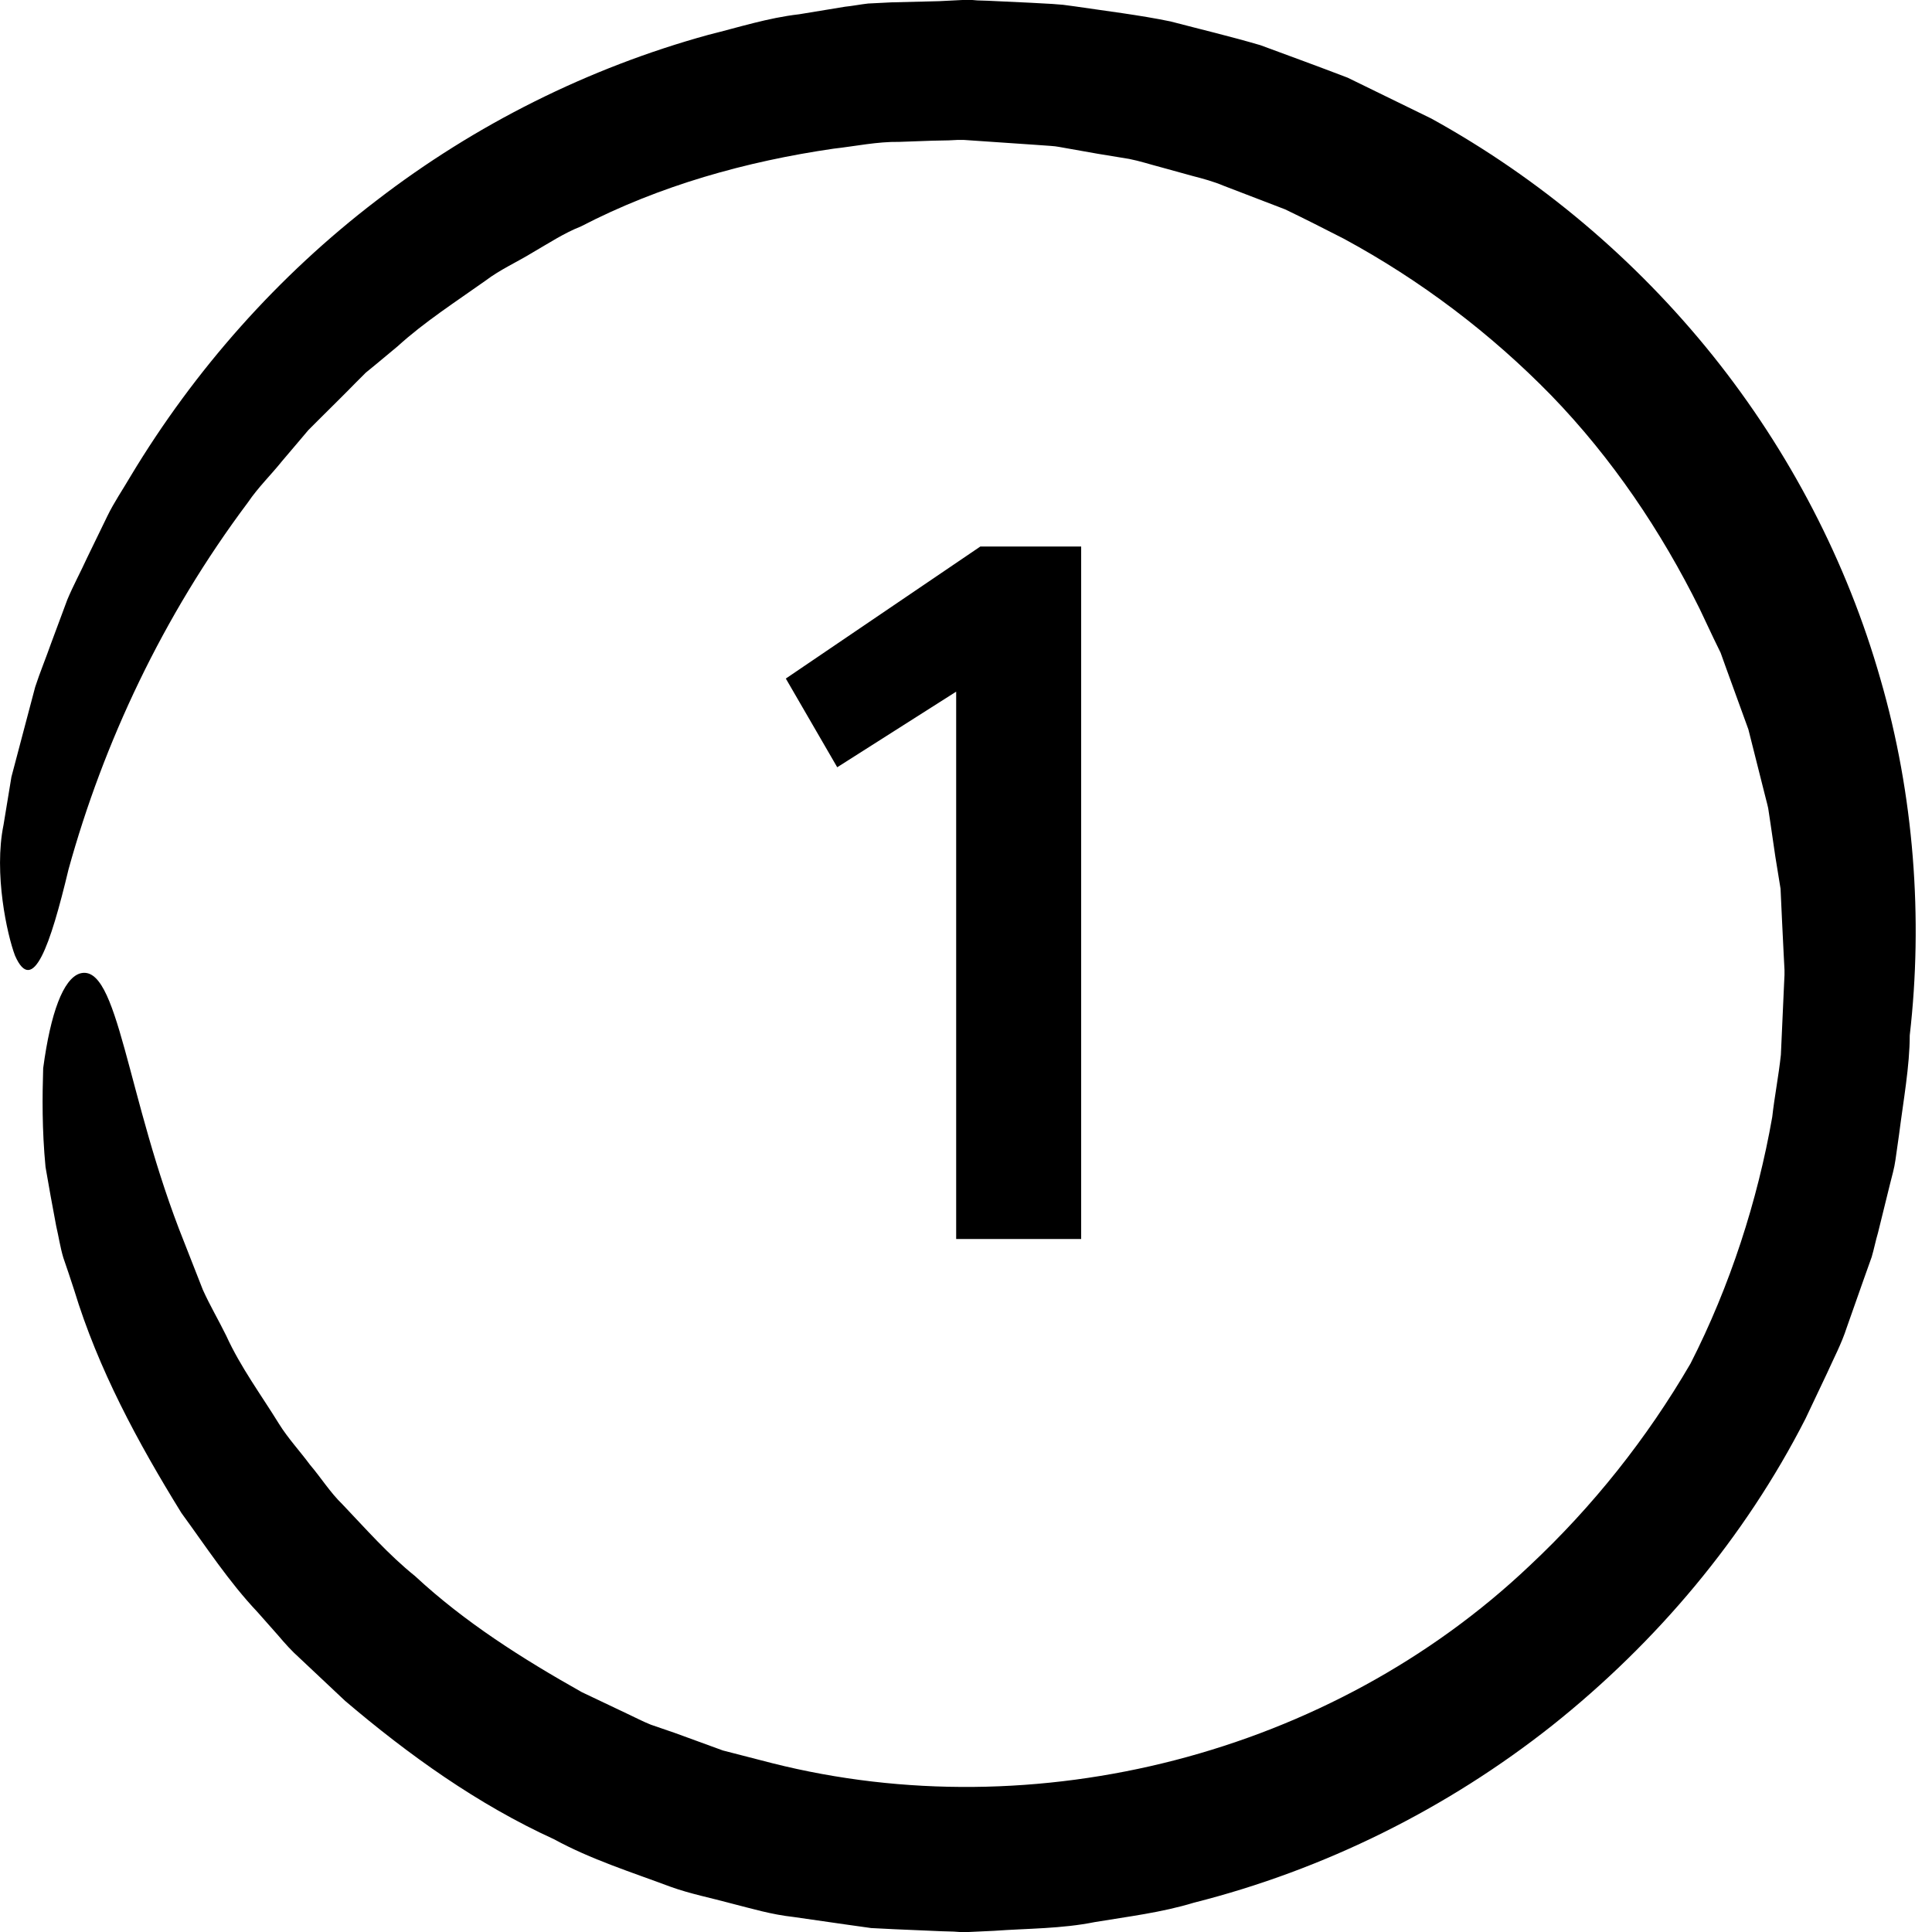
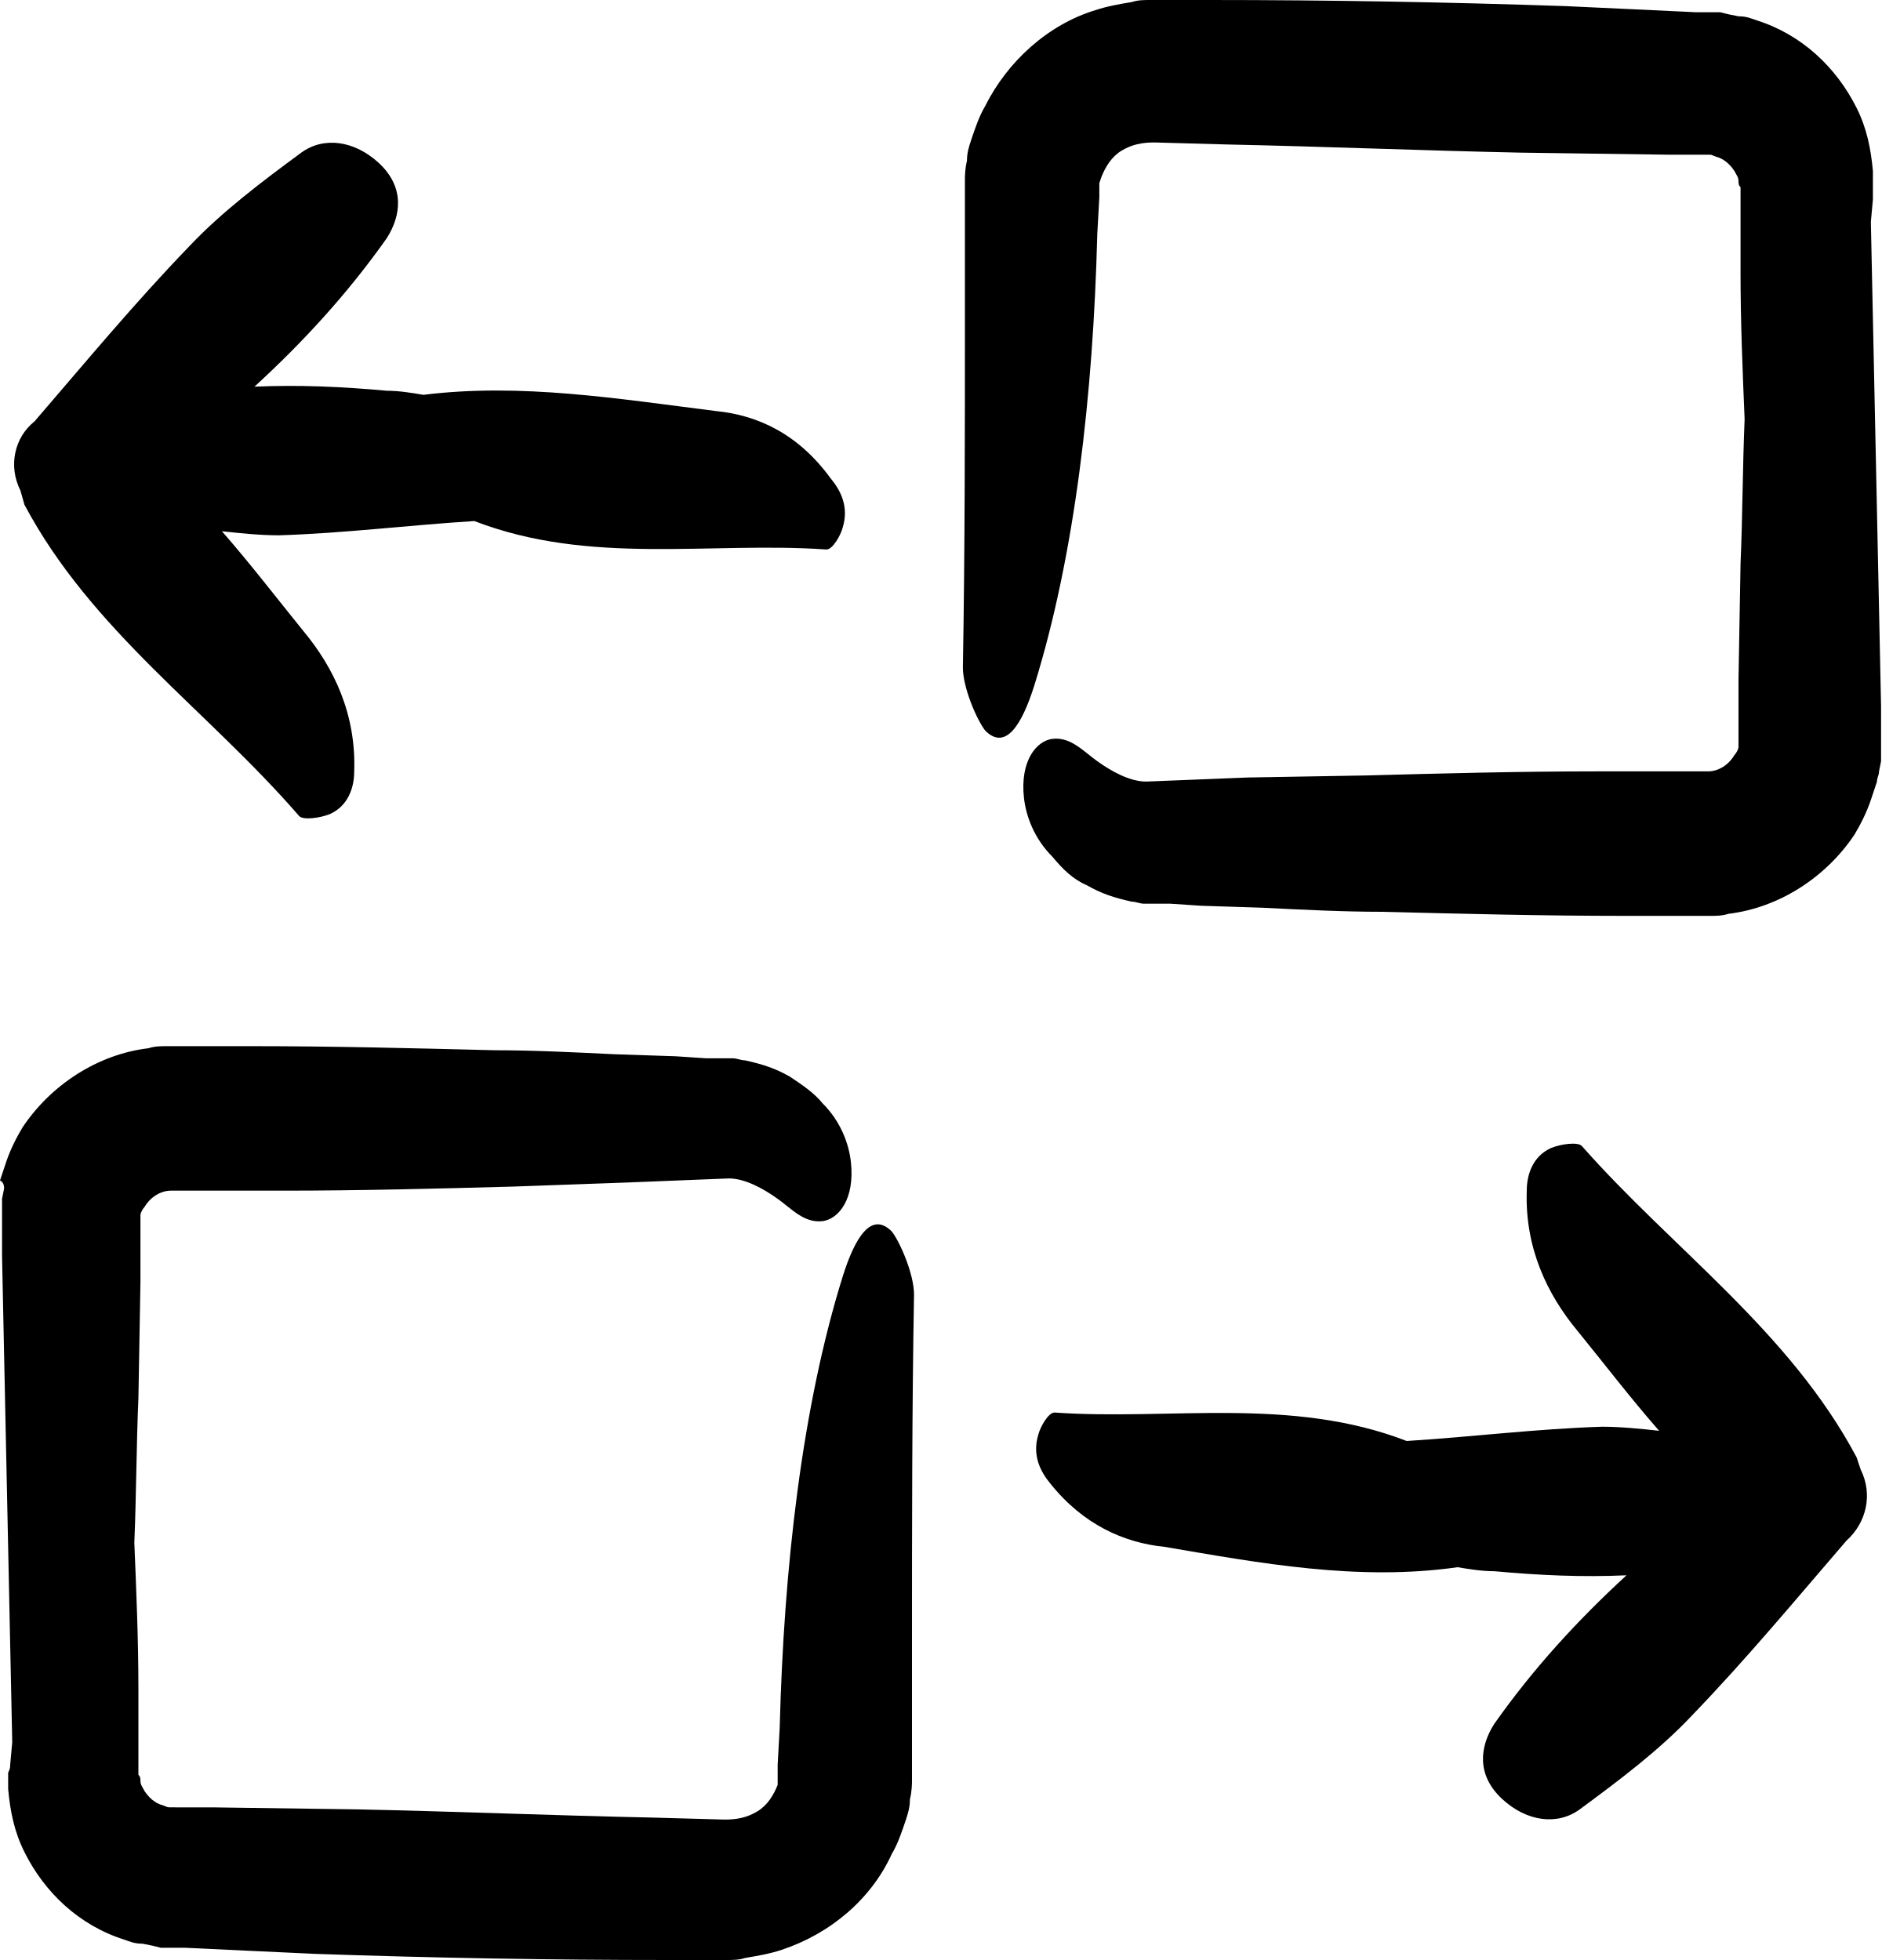
- <svg xmlns="http://www.w3.org/2000/svg" width="23" height="23" viewBox="0 0 23 23" fill="none">
-   <path d="M11.383 14.75V8.234L9.967 9.134L9.355 8.078L11.671 6.506H12.871V14.75H11.383Z" fill="black" />
-   <path d="M7.748 20.532C7.653 20.494 7.564 20.447 7.474 20.405L6.927 20.145C6.223 19.749 5.534 19.314 4.94 18.762C4.624 18.508 4.355 18.201 4.076 17.908C3.93 17.767 3.822 17.592 3.689 17.436C3.567 17.271 3.43 17.125 3.321 16.95C3.109 16.606 2.864 16.276 2.694 15.903C2.604 15.719 2.5 15.544 2.415 15.355L2.193 14.789C1.5 13.062 1.41 11.448 0.948 11.59C0.754 11.656 0.603 12.052 0.514 12.717C0.504 13.048 0.499 13.444 0.542 13.893C0.58 14.114 0.622 14.35 0.669 14.596C0.698 14.718 0.716 14.846 0.754 14.973C0.797 15.096 0.839 15.223 0.882 15.355C1.169 16.299 1.641 17.172 2.16 18.012C2.453 18.413 2.722 18.828 3.066 19.192L3.312 19.47C3.392 19.565 3.477 19.659 3.567 19.739L4.109 20.249C4.864 20.891 5.685 21.48 6.596 21.896C7.035 22.136 7.516 22.287 7.984 22.462C8.22 22.547 8.465 22.594 8.706 22.66C8.951 22.722 9.182 22.792 9.446 22.821L10.065 22.91L10.371 22.953L10.65 22.967L11.211 22.991L11.353 22.995L11.424 23H11.457H11.499H11.504H11.513H11.532L11.834 22.986C12.235 22.957 12.636 22.962 13.033 22.882C13.429 22.816 13.826 22.769 14.213 22.651C15.765 22.259 17.228 21.532 18.479 20.541C19.724 19.55 20.772 18.305 21.494 16.889L21.749 16.351C21.829 16.172 21.923 15.997 21.985 15.804L22.183 15.242L22.282 14.964C22.31 14.869 22.329 14.77 22.357 14.676L22.499 14.1C22.523 14.001 22.551 13.911 22.565 13.808L22.608 13.505C22.659 13.104 22.735 12.689 22.735 12.326C22.895 10.938 22.787 9.466 22.386 8.084C21.989 6.691 21.305 5.375 20.39 4.233C19.474 3.091 18.332 2.124 17.039 1.411L16.044 0.925C15.699 0.793 15.35 0.665 15.005 0.538C14.651 0.434 14.293 0.349 13.934 0.255C13.566 0.179 13.174 0.132 12.797 0.076L12.655 0.057L12.528 0.047L12.273 0.033L11.763 0.009L11.636 0.005L11.575 0H11.509H11.49H11.457L11.178 0.014L10.612 0.028L10.334 0.042C10.244 0.052 10.15 0.071 10.06 0.08L9.513 0.17C9.144 0.212 8.791 0.326 8.432 0.415C7.007 0.807 5.657 1.482 4.487 2.383C3.312 3.28 2.316 4.403 1.556 5.667C1.462 5.828 1.358 5.979 1.278 6.144L1.037 6.64C0.962 6.805 0.872 6.97 0.801 7.14L0.608 7.659C0.547 7.833 0.476 8.003 0.419 8.178L0.278 8.711L0.136 9.249L0.042 9.82C-0.076 10.396 0.084 11.127 0.179 11.377C0.391 11.859 0.598 11.259 0.816 10.349C1.231 8.848 1.934 7.338 2.953 5.979C3.071 5.804 3.227 5.653 3.359 5.488L3.567 5.243L3.671 5.12L3.784 5.007C3.935 4.856 4.09 4.705 4.242 4.549L4.355 4.436L4.482 4.332L4.732 4.124C5.053 3.832 5.421 3.596 5.78 3.341C5.954 3.209 6.157 3.119 6.341 3.006C6.53 2.897 6.714 2.775 6.917 2.695C7.856 2.208 8.885 1.921 9.923 1.77C10.183 1.741 10.442 1.685 10.706 1.689L11.098 1.675L11.296 1.671L11.395 1.666H11.443H11.466H11.476L12.297 1.722L12.509 1.737C12.58 1.741 12.636 1.755 12.698 1.765L13.071 1.831L13.443 1.892C13.566 1.916 13.694 1.958 13.821 1.991L14.198 2.095C14.326 2.128 14.448 2.161 14.571 2.213L15.298 2.492C15.534 2.605 15.765 2.723 15.996 2.841C16.912 3.336 17.747 3.969 18.469 4.709C19.191 5.455 19.776 6.323 20.234 7.248L20.399 7.597L20.484 7.772L20.55 7.956L20.814 8.683L21.003 9.433C21.017 9.494 21.036 9.556 21.05 9.622L21.079 9.815L21.135 10.198L21.197 10.58L21.215 10.967L21.234 11.354L21.244 11.547V11.566V11.608L21.239 11.712L21.201 12.557C21.173 12.817 21.126 13.048 21.098 13.298C20.923 14.294 20.597 15.308 20.125 16.233C19.606 17.125 18.96 17.937 18.209 18.64C15.841 20.886 12.33 21.782 9.192 20.99L8.606 20.839L8.036 20.631L7.748 20.532Z" fill="black" />
+ <svg xmlns="http://www.w3.org/2000/svg" width="24" height="25" viewBox="0 0 24 25" fill="none">
+   <path d="M13.863 11.293C14.045 11.397 14.2 11.449 14.434 11.501C14.486 11.501 14.538 11.527 14.59 11.527H14.694H14.927L15.317 11.553L16.096 11.578C16.615 11.604 17.134 11.63 17.627 11.63C18.666 11.656 19.678 11.682 20.716 11.682H21.34H21.651H21.807C21.885 11.682 21.963 11.682 22.041 11.656C22.689 11.578 23.287 11.189 23.65 10.644C23.728 10.514 23.806 10.358 23.858 10.203C23.884 10.125 23.91 10.047 23.936 9.969C23.936 9.917 23.962 9.891 23.962 9.839L23.988 9.709V9.631V9.605V9.579V9.502V9.45V9.398V9.32V9.008L23.962 7.762L23.858 2.83L23.884 2.544C23.884 2.492 23.884 2.466 23.884 2.388C23.884 2.31 23.884 2.259 23.884 2.181C23.858 1.895 23.806 1.636 23.676 1.376C23.416 0.857 22.975 0.441 22.404 0.26C22.326 0.234 22.274 0.208 22.17 0.208L22.041 0.182L21.937 0.156H21.859H21.833H21.807H21.755H21.625L21.08 0.13L19.964 0.078C18.432 0.026 16.926 0 15.421 0H14.849H14.771H14.668C14.59 0 14.512 0 14.434 0.026C14.278 0.052 14.123 0.078 13.967 0.13C13.37 0.312 12.85 0.779 12.565 1.35C12.487 1.48 12.435 1.636 12.383 1.791C12.357 1.869 12.331 1.947 12.331 2.051C12.305 2.155 12.305 2.259 12.305 2.285V2.362V2.44V2.466V2.596V2.908V4.024C12.305 5.53 12.305 7.035 12.279 8.515C12.279 8.775 12.461 9.19 12.565 9.32C12.825 9.579 13.032 9.242 13.188 8.749C13.707 7.087 13.941 5.036 13.993 2.985L14.019 2.518V2.466V2.44C14.019 2.466 14.019 2.388 14.019 2.466V2.44V2.336L14.045 2.259C14.097 2.129 14.174 1.999 14.304 1.921C14.434 1.843 14.564 1.817 14.72 1.817L15.654 1.843C16.9 1.869 18.146 1.921 19.392 1.947L21.262 1.973H21.729C21.859 1.973 21.807 1.973 21.885 1.999C21.988 2.025 22.066 2.103 22.118 2.181C22.144 2.233 22.17 2.259 22.17 2.31C22.17 2.336 22.17 2.362 22.196 2.388C22.196 2.414 22.196 2.414 22.196 2.44C22.196 2.466 22.196 2.518 22.196 2.544V3.479C22.196 4.102 22.222 4.725 22.248 5.348C22.222 5.971 22.222 6.594 22.196 7.191L22.17 8.671V9.398V9.45C22.17 9.476 22.17 9.528 22.17 9.528C22.17 9.553 22.144 9.605 22.118 9.631C22.041 9.761 21.911 9.839 21.781 9.839H20.353C19.366 9.839 18.38 9.865 17.419 9.891L15.914 9.917L14.616 9.969C14.408 9.969 14.174 9.839 13.993 9.709C13.811 9.579 13.655 9.398 13.422 9.424C13.214 9.45 13.006 9.709 13.058 10.177C13.084 10.41 13.188 10.696 13.422 10.929C13.551 11.085 13.681 11.215 13.863 11.293Z" fill="black" />
+   <path d="M3.816 10.41C3.868 10.462 4.076 10.436 4.206 10.384C4.439 10.28 4.517 10.047 4.517 9.839C4.543 9.112 4.258 8.515 3.868 8.048C3.531 7.632 3.193 7.191 2.83 6.776C3.063 6.802 3.323 6.828 3.557 6.828C4.387 6.802 5.218 6.698 6.049 6.646C7.529 7.217 9.06 6.905 10.54 7.009C10.618 7.009 10.722 6.828 10.748 6.724C10.826 6.464 10.722 6.256 10.592 6.101C10.177 5.53 9.657 5.296 9.138 5.244C7.892 5.088 6.646 4.881 5.4 5.036C5.244 5.01 5.088 4.984 4.933 4.984C4.361 4.932 3.816 4.907 3.245 4.932C3.868 4.361 4.439 3.738 4.933 3.037C5.114 2.752 5.166 2.388 4.829 2.077C4.517 1.791 4.128 1.739 3.842 1.947C3.349 2.31 2.83 2.7 2.414 3.141C1.713 3.868 1.09 4.621 0.441 5.374C0.182 5.581 0.104 5.945 0.26 6.256L0.312 6.438C1.168 8.048 2.648 9.06 3.816 10.41Z" fill="black" />
+   <path d="M0.104 22.612C0.104 22.689 0.104 22.741 0.104 22.819C0.13 23.105 0.182 23.364 0.312 23.624C0.571 24.143 1.012 24.559 1.584 24.74C1.661 24.766 1.713 24.792 1.817 24.792L1.947 24.818L2.051 24.844H2.129H2.155H2.181H2.233H2.362L2.908 24.87L4.024 24.922C5.53 24.974 7.009 25 8.515 25H9.086H9.164H9.268C9.346 25 9.424 25 9.502 24.974C9.657 24.948 9.813 24.922 9.969 24.87C10.592 24.663 11.111 24.221 11.371 23.65C11.449 23.52 11.501 23.364 11.553 23.209C11.578 23.131 11.604 23.053 11.604 22.949C11.63 22.845 11.63 22.741 11.63 22.715V22.638V22.56V22.534V22.404V22.118V21.002C11.63 19.496 11.63 17.991 11.656 16.511C11.656 16.251 11.475 15.836 11.371 15.706C11.111 15.447 10.903 15.784 10.748 16.277C10.229 17.939 9.995 19.99 9.943 22.041L9.917 22.508V22.56V22.586C9.917 22.56 9.917 22.638 9.917 22.56V22.586V22.689V22.767C9.865 22.897 9.787 23.027 9.657 23.105C9.528 23.183 9.398 23.209 9.242 23.209L8.307 23.183C7.061 23.157 5.815 23.105 4.569 23.079L2.7 23.053H2.233C2.103 23.053 2.155 23.053 2.077 23.027C1.973 23.001 1.895 22.923 1.843 22.845C1.817 22.793 1.791 22.767 1.791 22.715C1.791 22.689 1.791 22.663 1.765 22.638C1.765 22.612 1.765 22.612 1.765 22.586C1.765 22.56 1.765 22.508 1.765 22.482V21.547C1.765 20.924 1.739 20.301 1.713 19.678C1.739 19.055 1.739 18.432 1.765 17.835L1.791 16.355V15.628V15.576C1.791 15.55 1.791 15.498 1.791 15.498C1.791 15.473 1.817 15.421 1.843 15.395C1.921 15.265 2.051 15.187 2.181 15.187H3.609C4.595 15.187 5.582 15.161 6.542 15.135L7.996 15.083L9.294 15.031C9.502 15.031 9.735 15.161 9.917 15.291C10.099 15.421 10.254 15.602 10.488 15.576C10.696 15.55 10.903 15.291 10.851 14.823C10.826 14.59 10.722 14.304 10.488 14.071C10.384 13.941 10.229 13.837 10.073 13.733C9.891 13.629 9.735 13.577 9.502 13.525C9.45 13.525 9.398 13.499 9.346 13.499H9.242H9.008L8.619 13.473L7.84 13.447C7.321 13.422 6.802 13.396 6.308 13.396C5.27 13.37 4.258 13.344 3.219 13.344H2.596H2.285H2.129C2.051 13.344 1.973 13.344 1.895 13.37C1.246 13.447 0.649 13.837 0.286 14.382C0.208 14.512 0.13 14.668 0.078 14.823C0.052 14.901 0.026 14.979 0 15.057C0.052 15.083 0.052 15.135 0.052 15.161L0.026 15.291V15.369V15.395V15.421V15.498V15.55V15.628V15.706V16.018L0.052 17.264L0.156 22.222L0.13 22.508C0.13 22.534 0.13 22.56 0.104 22.612Z" fill="black" />
+   <path d="M18.588 19.99C18.743 20.016 18.899 20.041 19.055 20.041C19.626 20.093 20.171 20.119 20.742 20.093C20.119 20.665 19.548 21.288 19.055 21.989C18.873 22.274 18.821 22.638 19.159 22.949C19.47 23.235 19.86 23.287 20.145 23.079C20.639 22.715 21.158 22.326 21.573 21.885C22.274 21.158 22.897 20.405 23.546 19.652C23.806 19.419 23.884 19.055 23.728 18.744L23.676 18.588C22.819 16.978 21.339 15.94 20.171 14.616C20.119 14.564 19.912 14.59 19.782 14.642C19.548 14.746 19.47 14.979 19.47 15.187C19.444 15.914 19.73 16.511 20.119 16.978C20.457 17.393 20.794 17.835 21.158 18.25C20.924 18.224 20.664 18.198 20.431 18.198C19.6 18.224 18.769 18.328 17.939 18.38C16.459 17.809 14.927 18.12 13.447 18.017C13.37 18.017 13.266 18.198 13.24 18.302C13.162 18.562 13.266 18.77 13.396 18.925C13.811 19.444 14.33 19.678 14.849 19.73C16.069 19.938 17.316 20.171 18.588 19.99Z" fill="black" />
</svg>
